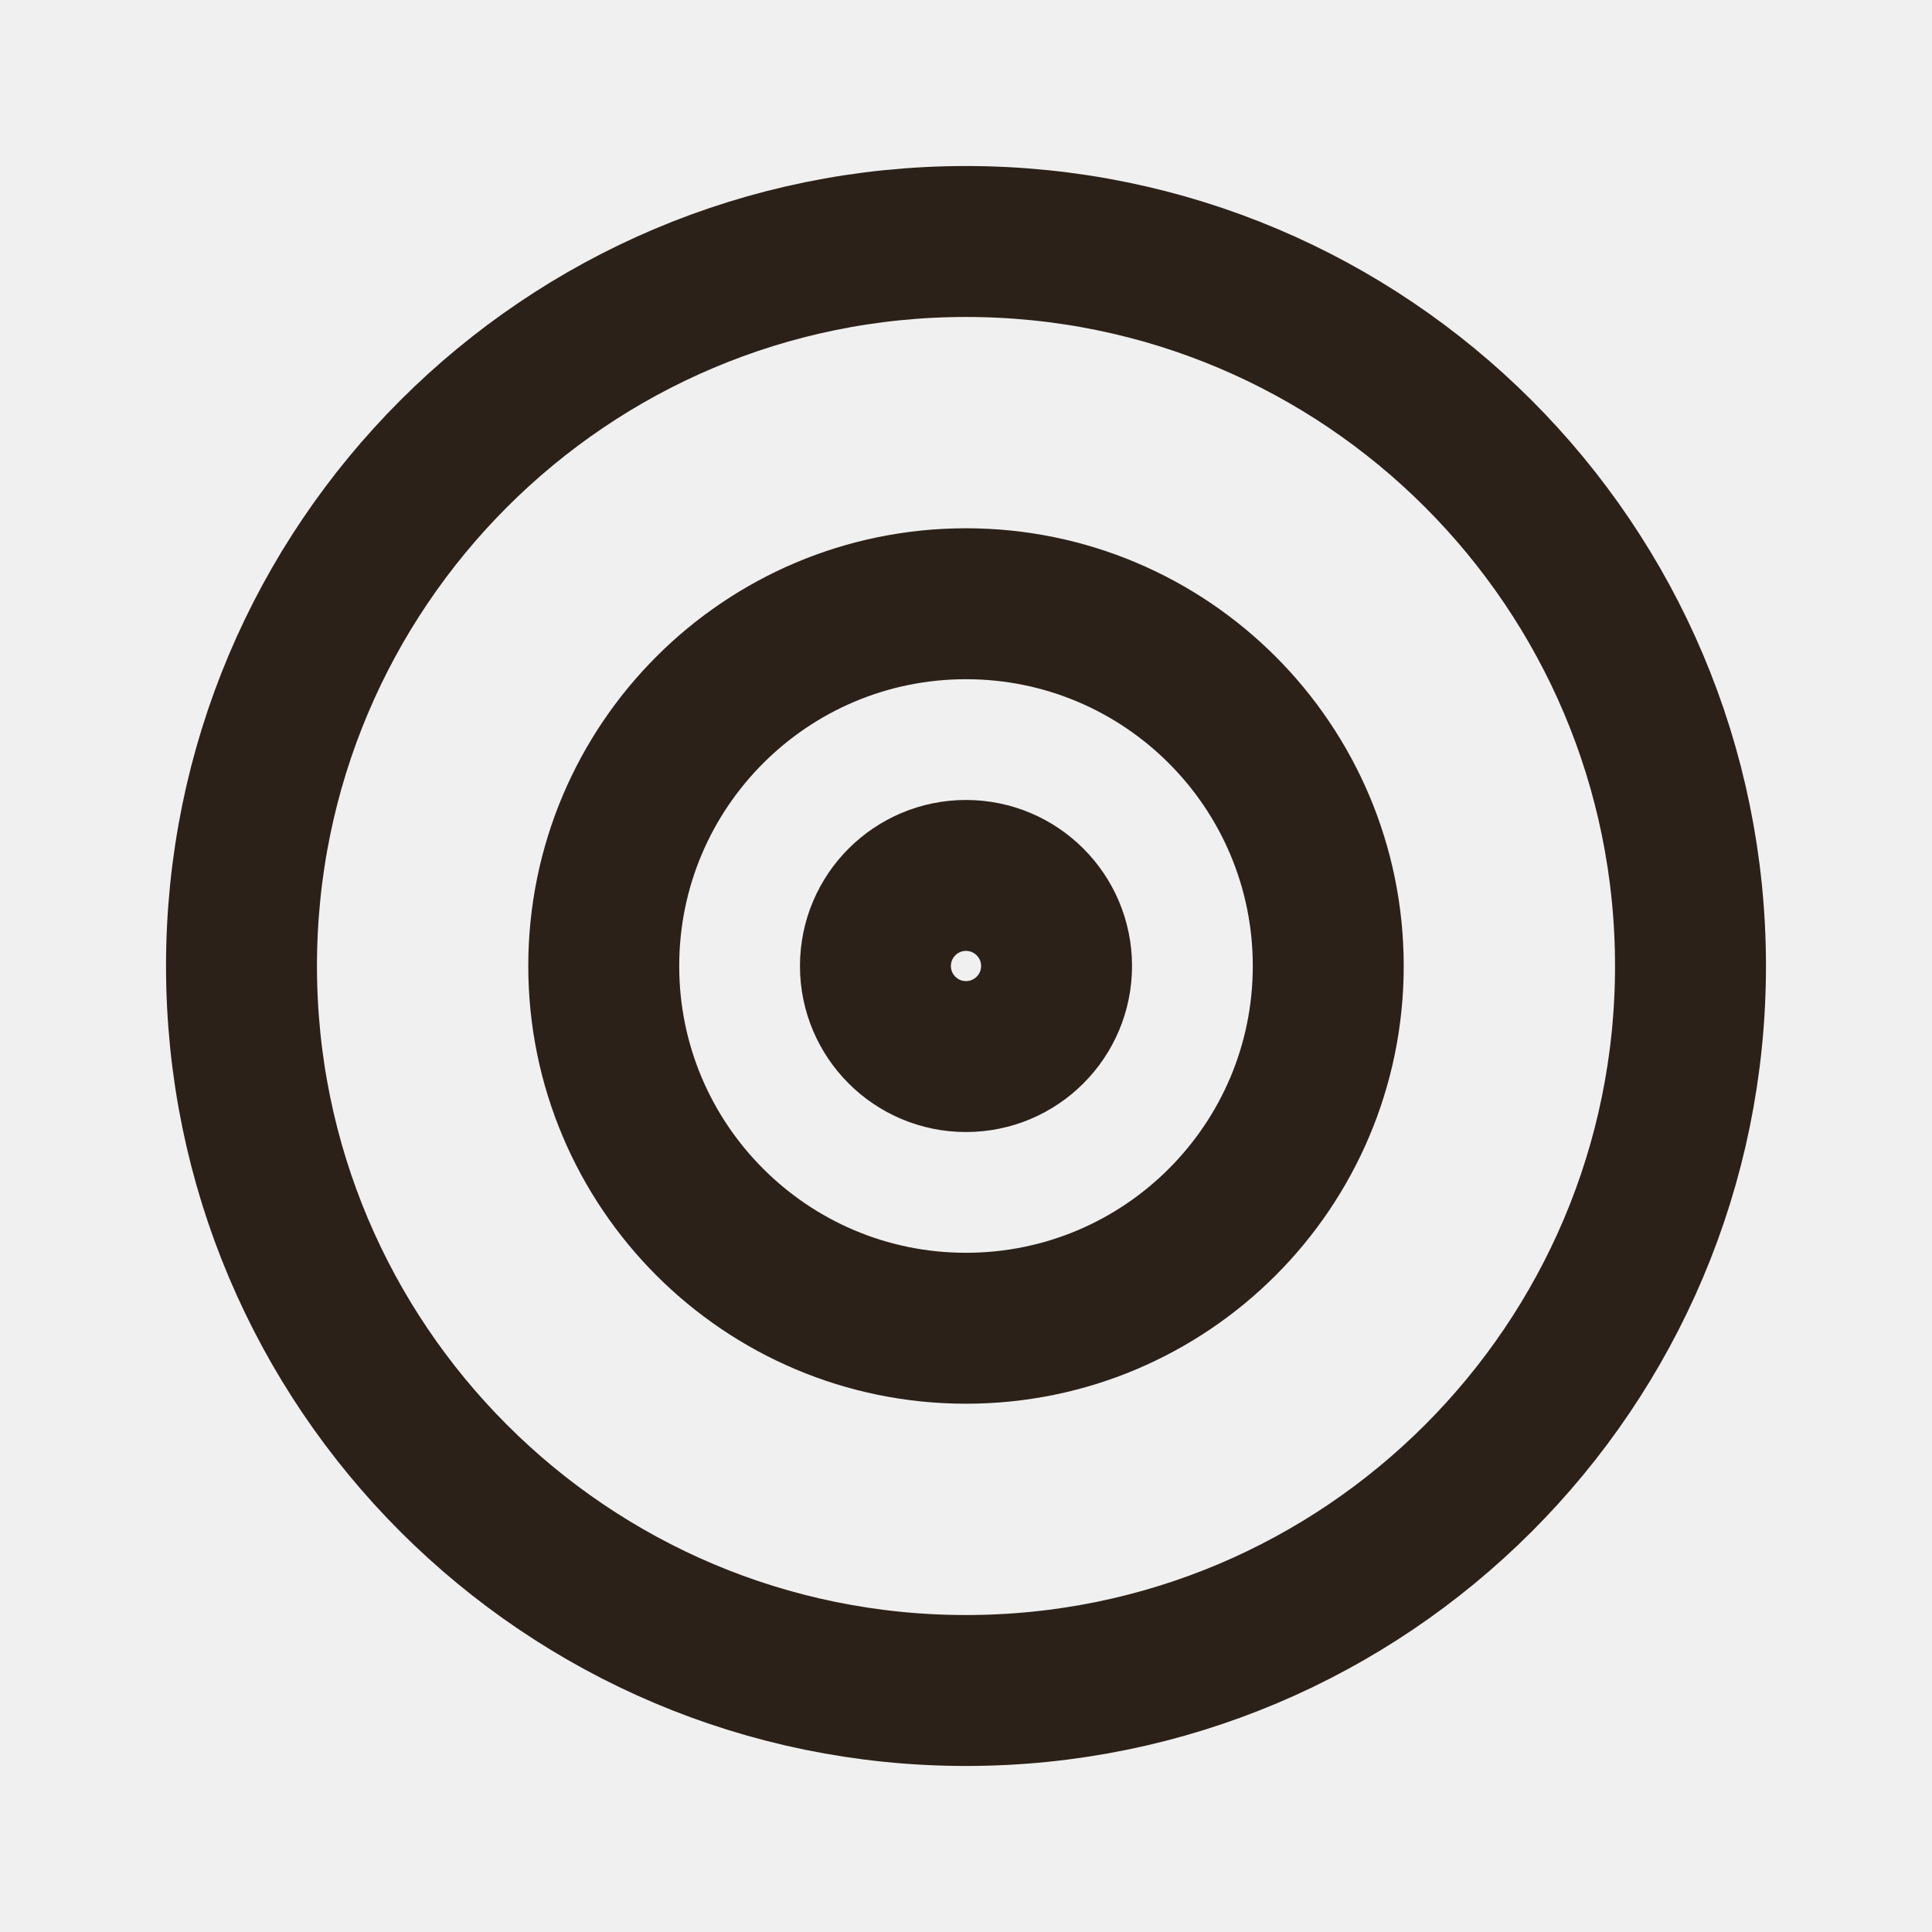
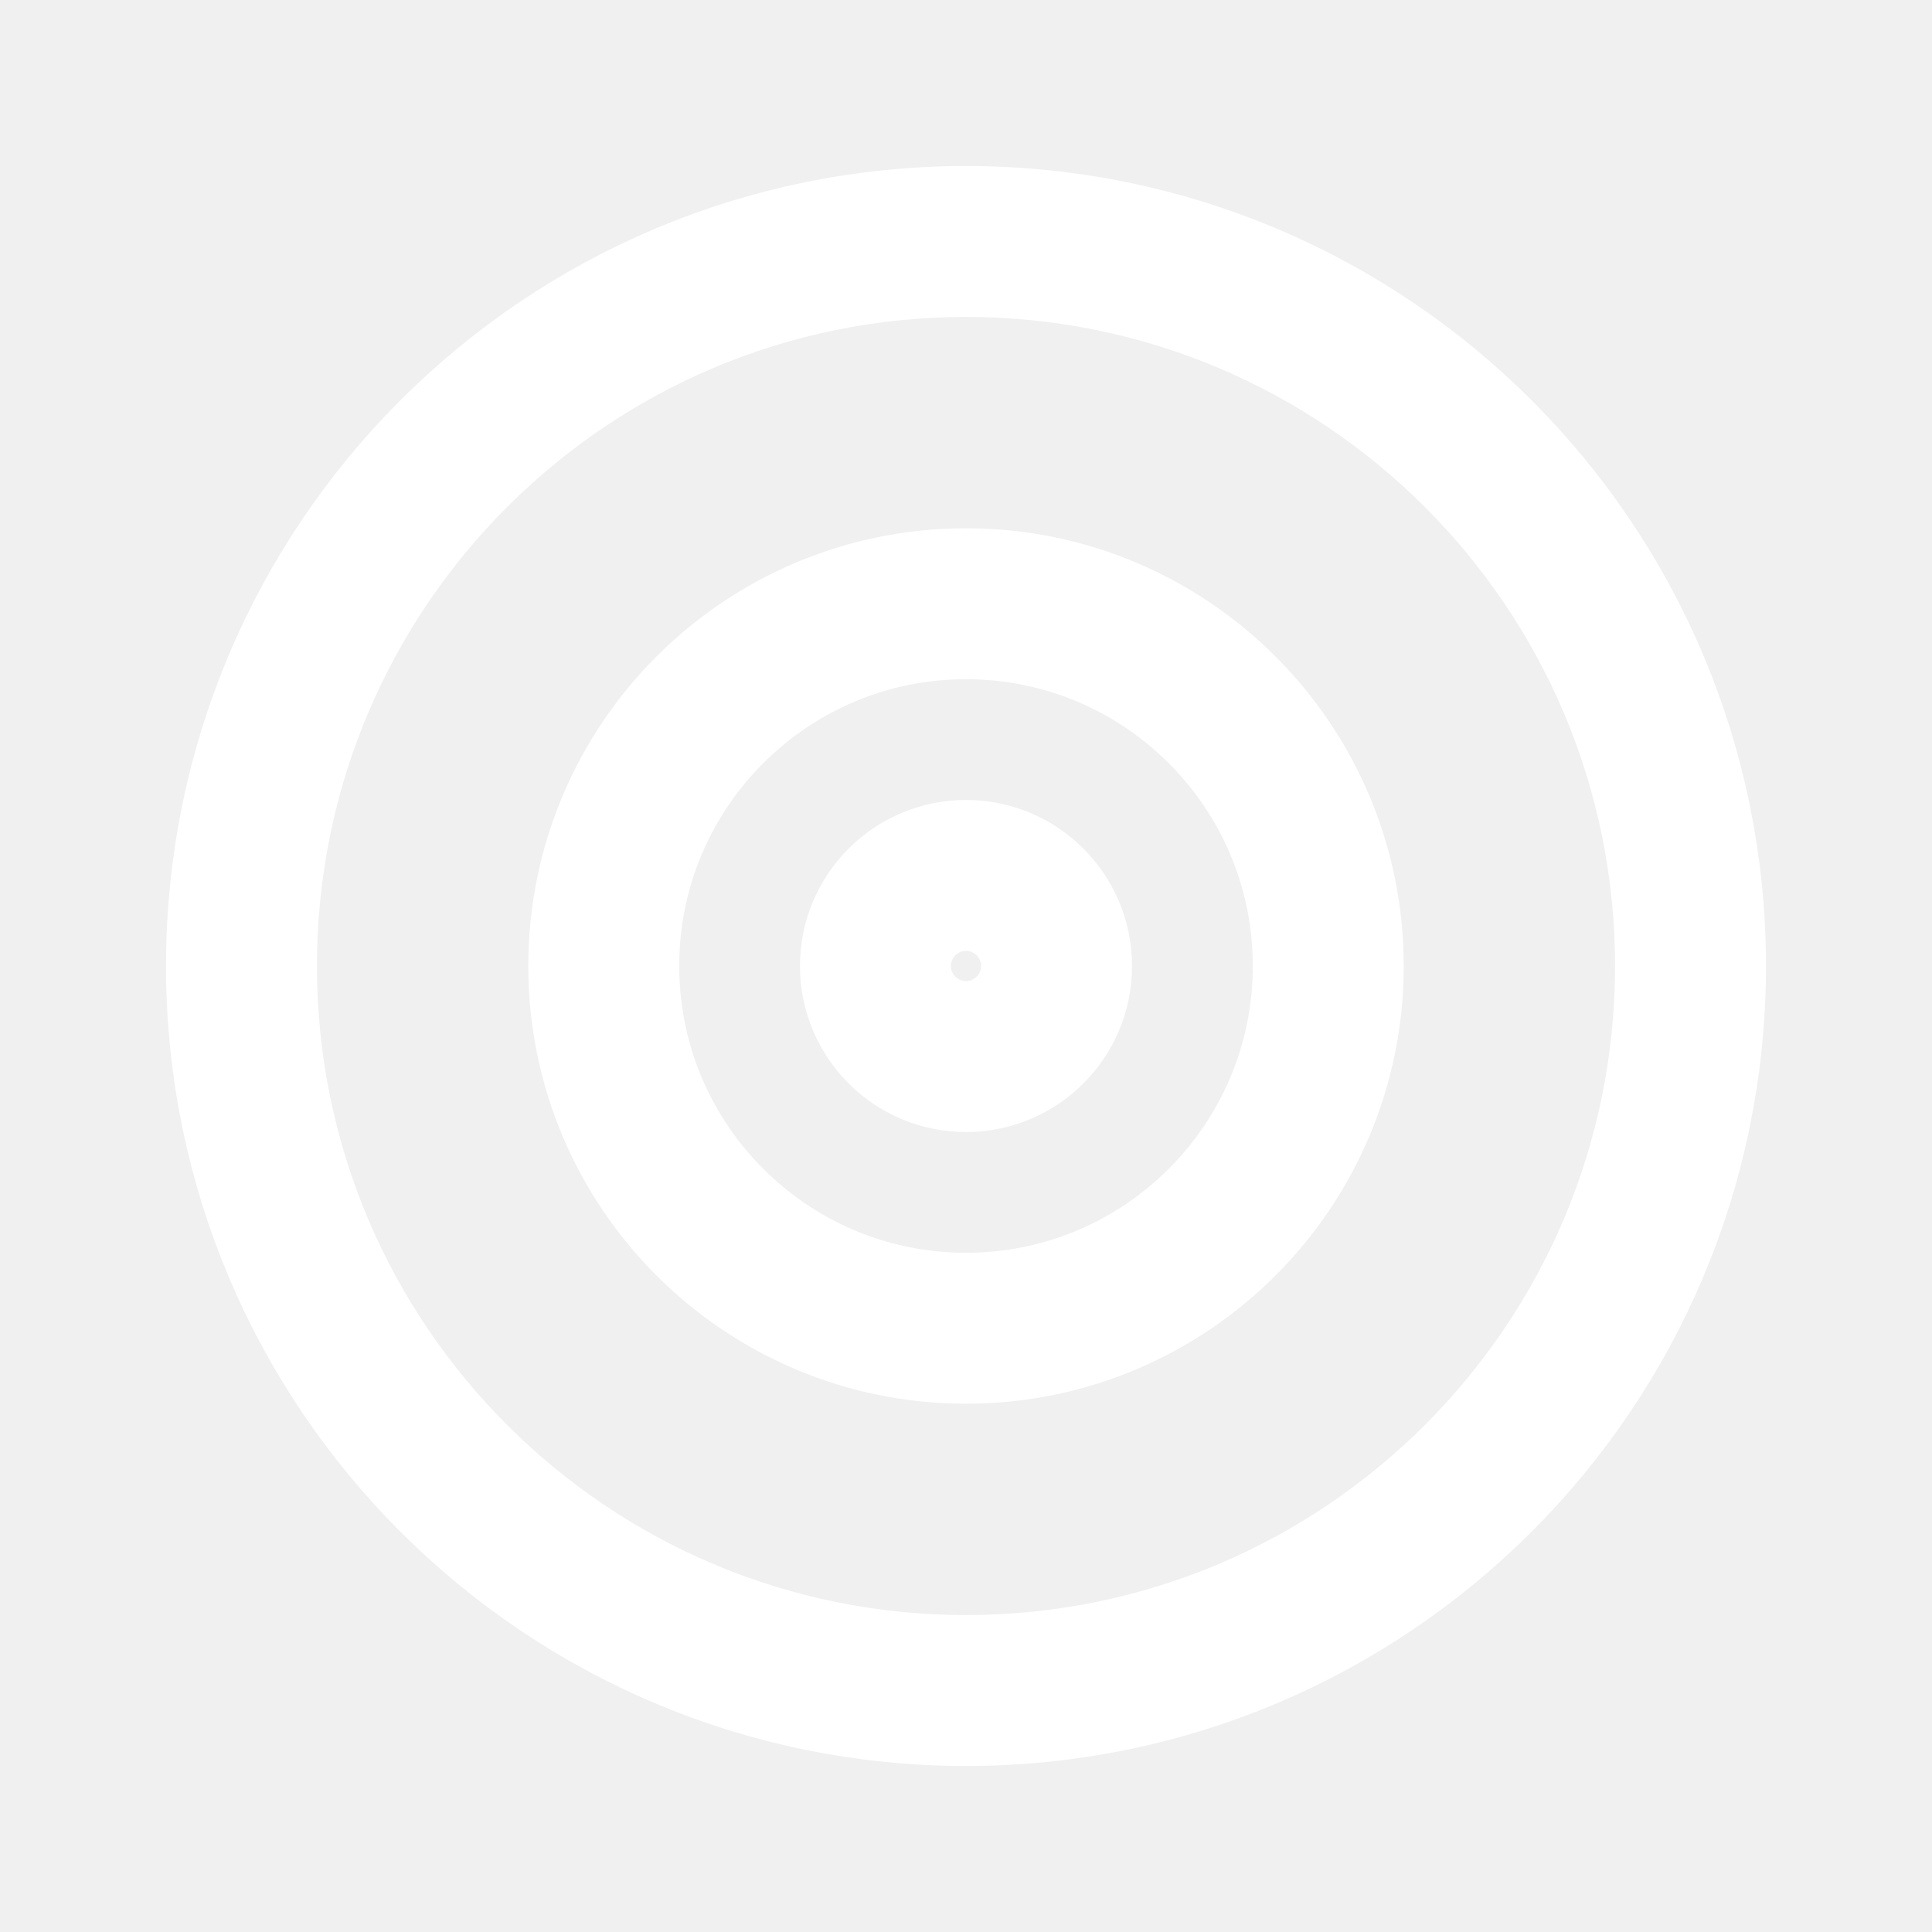
<svg xmlns="http://www.w3.org/2000/svg" width="32" height="32" viewBox="0 0 32 32" fill="none" stroke-linecap="round" stroke-linejoin="round">
-   <g stroke="#2B2118" stroke-width="2.5">
+   <g stroke="#FFFFFF" stroke-width="2.5">
    <circle cx="16" cy="16" r="12" />
    <circle cx="16" cy="16" r="6" />
    <circle cx="16" cy="16" r="1.5" />
  </g>
</svg>
